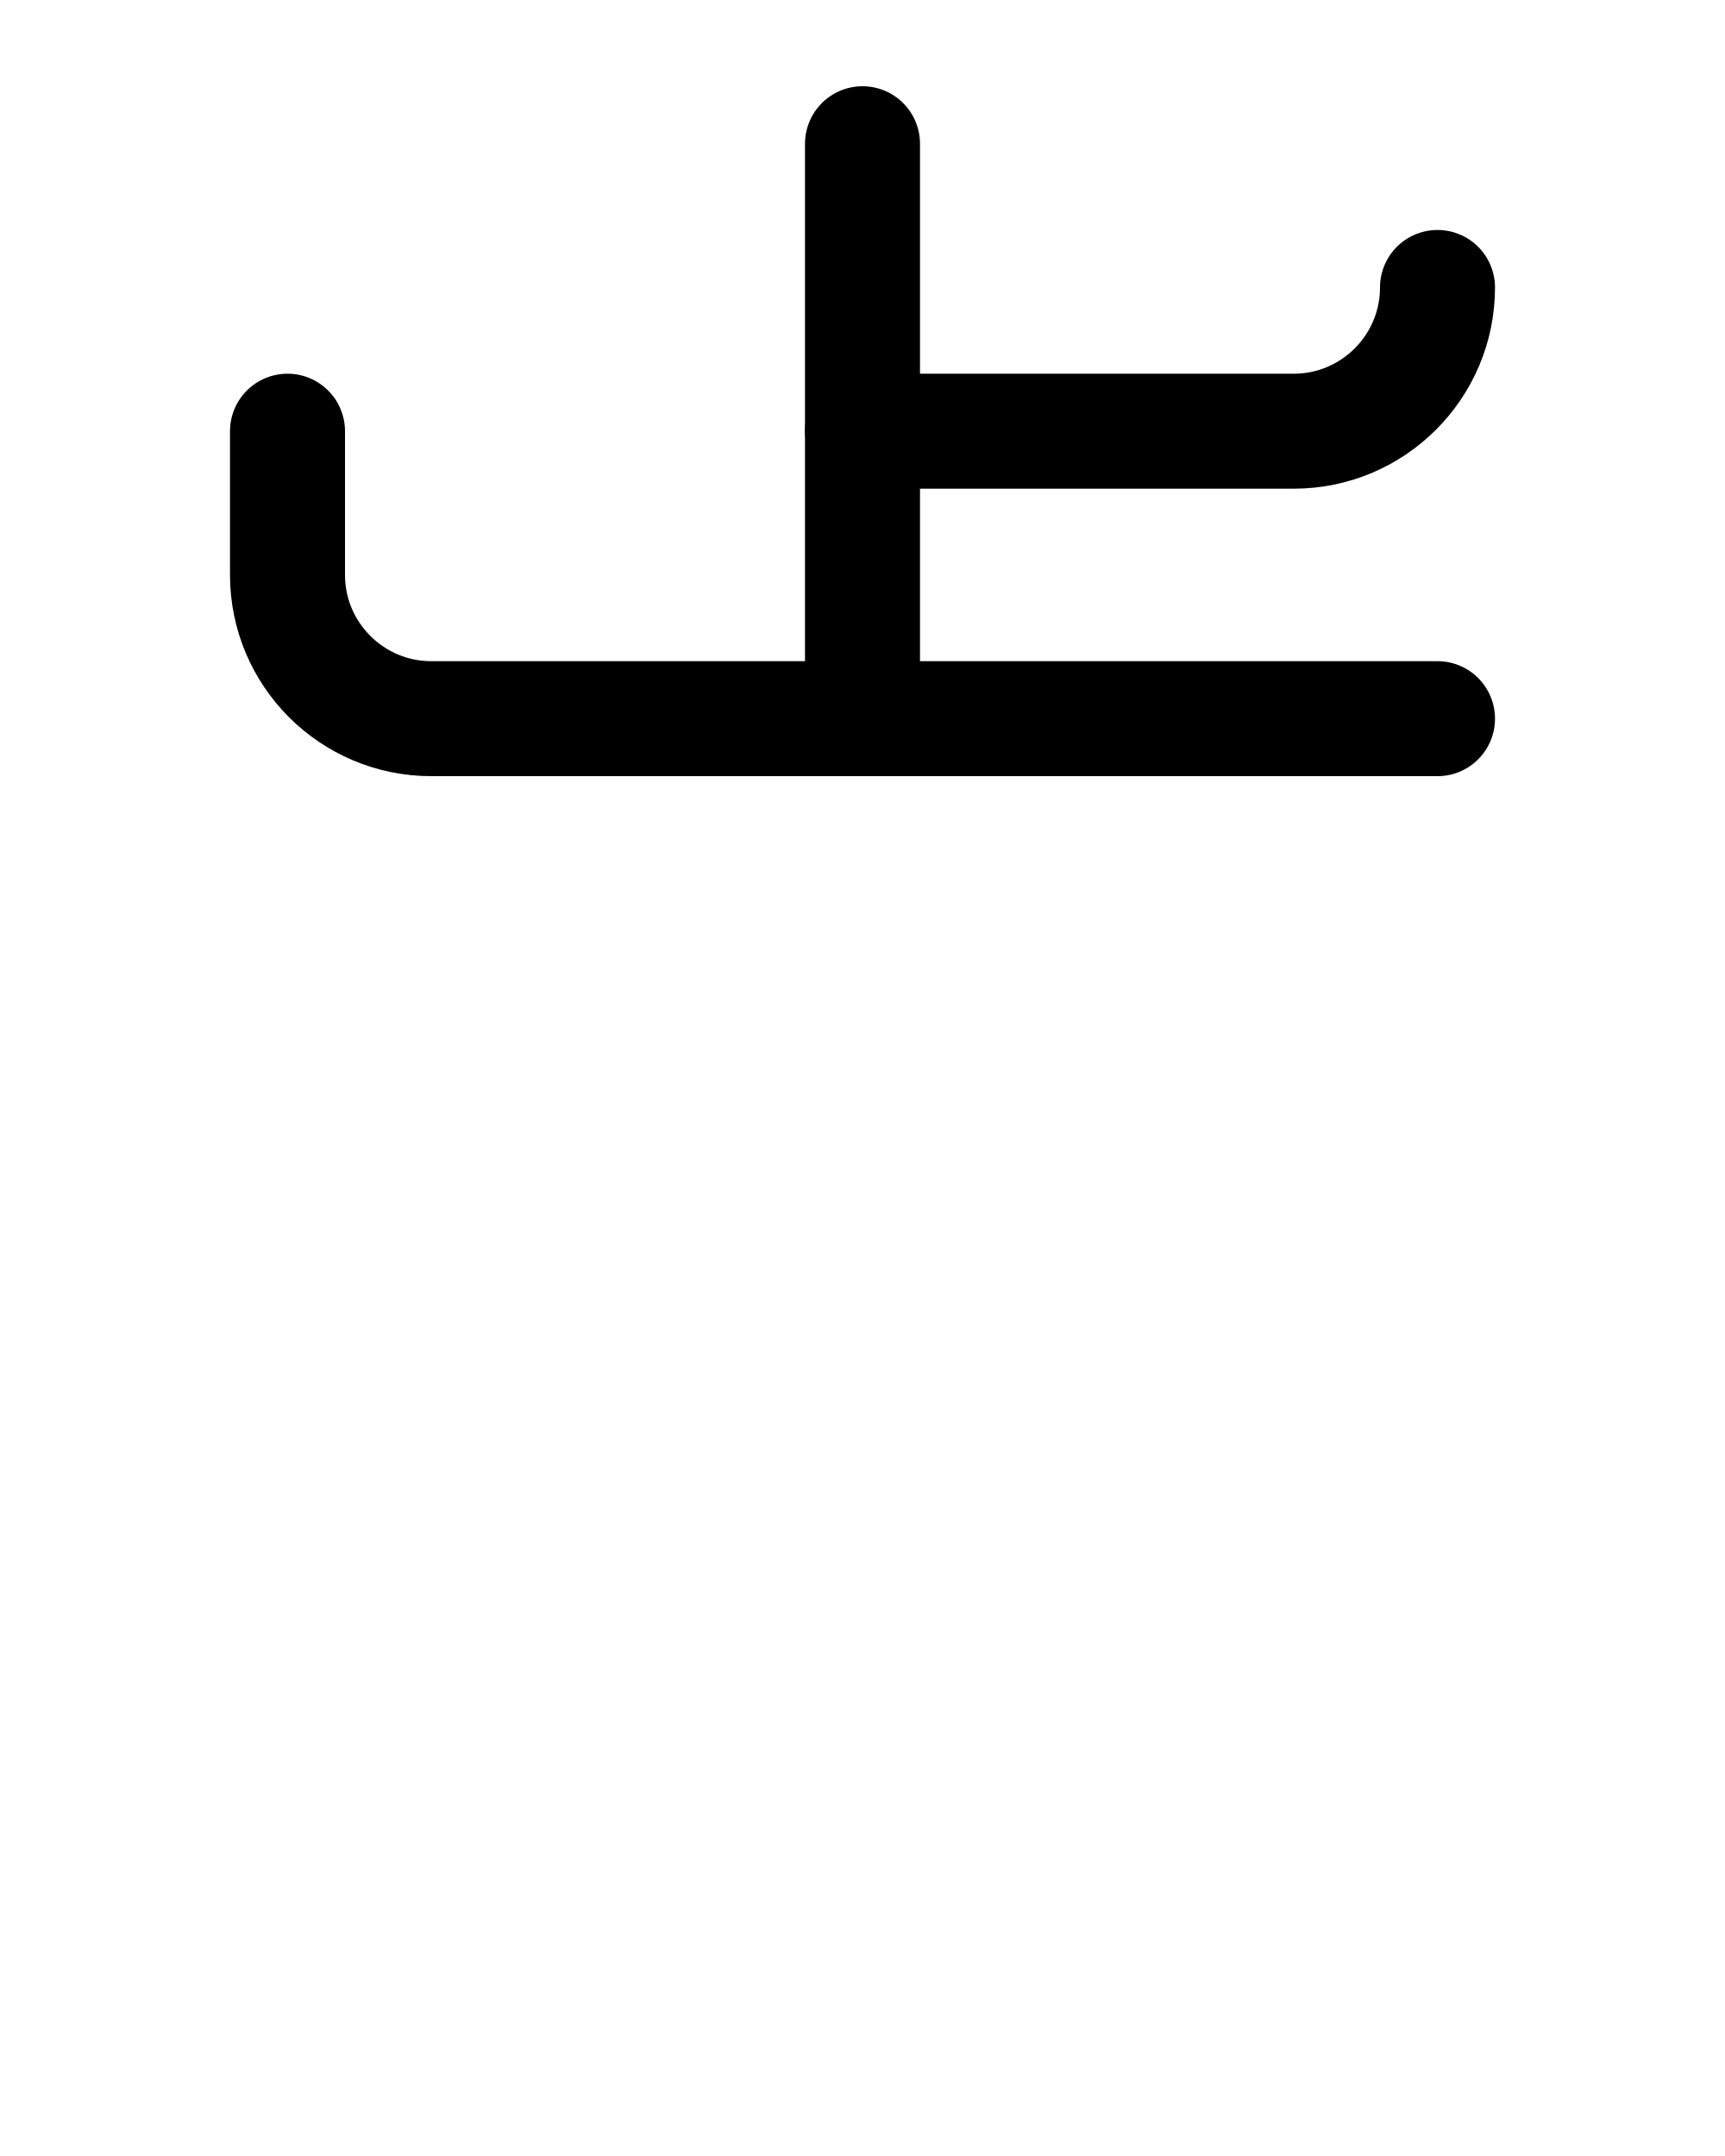
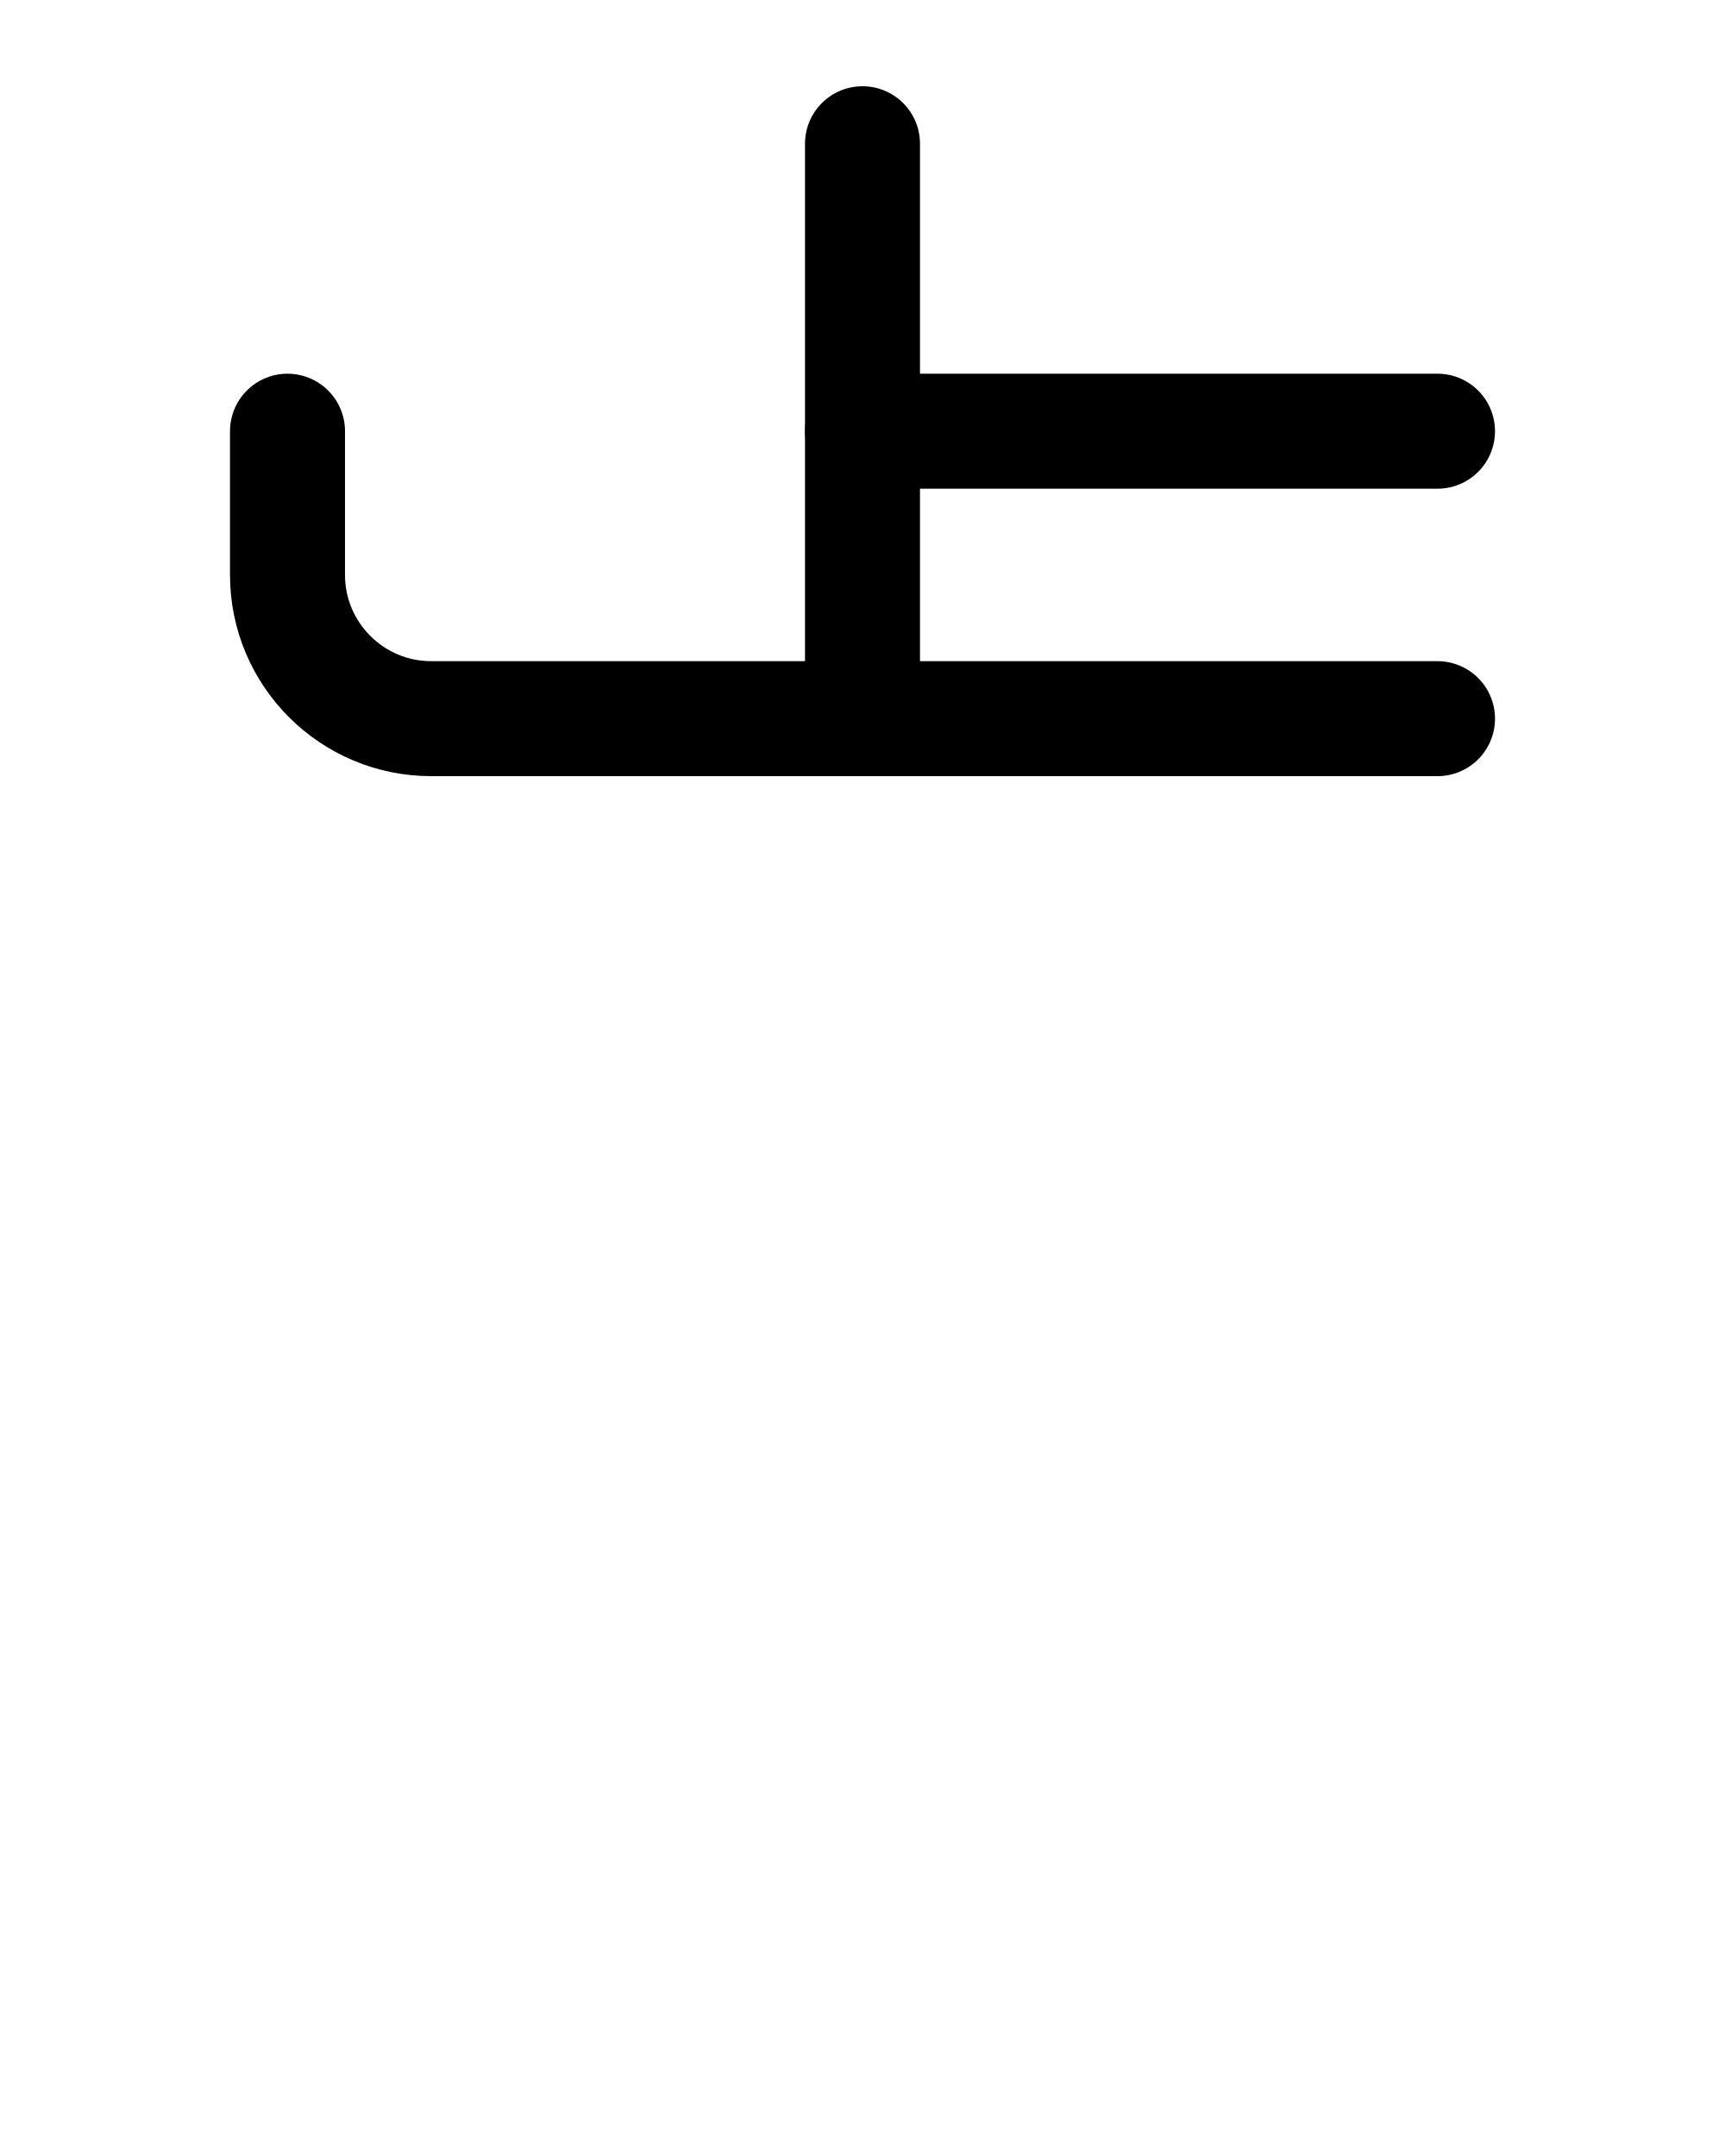
<svg xmlns="http://www.w3.org/2000/svg" version="1.1" id="图层_1" x="0px" y="0px" viewBox="0 0 720 900" style="enable-background:new 0 0 720 900;" xml:space="preserve">
  <style type="text/css">
	.st0{fill:none;stroke:#000000;stroke-width:48;stroke-linecap:round;stroke-linejoin:round;stroke-miterlimit:10;}
</style>
  <path class="st0" d="M120,180v60c0,33.1,26.9,60,60,60h420" />
-   <path class="st0" d="M600,120c0,33.1-26.9,60-60,60H360" />
  <line class="st0" x1="360" y1="300" x2="360" y2="60" />
+   <line class="st0" x1="360" y1="180" x2="600" y2="180" />
</svg>
